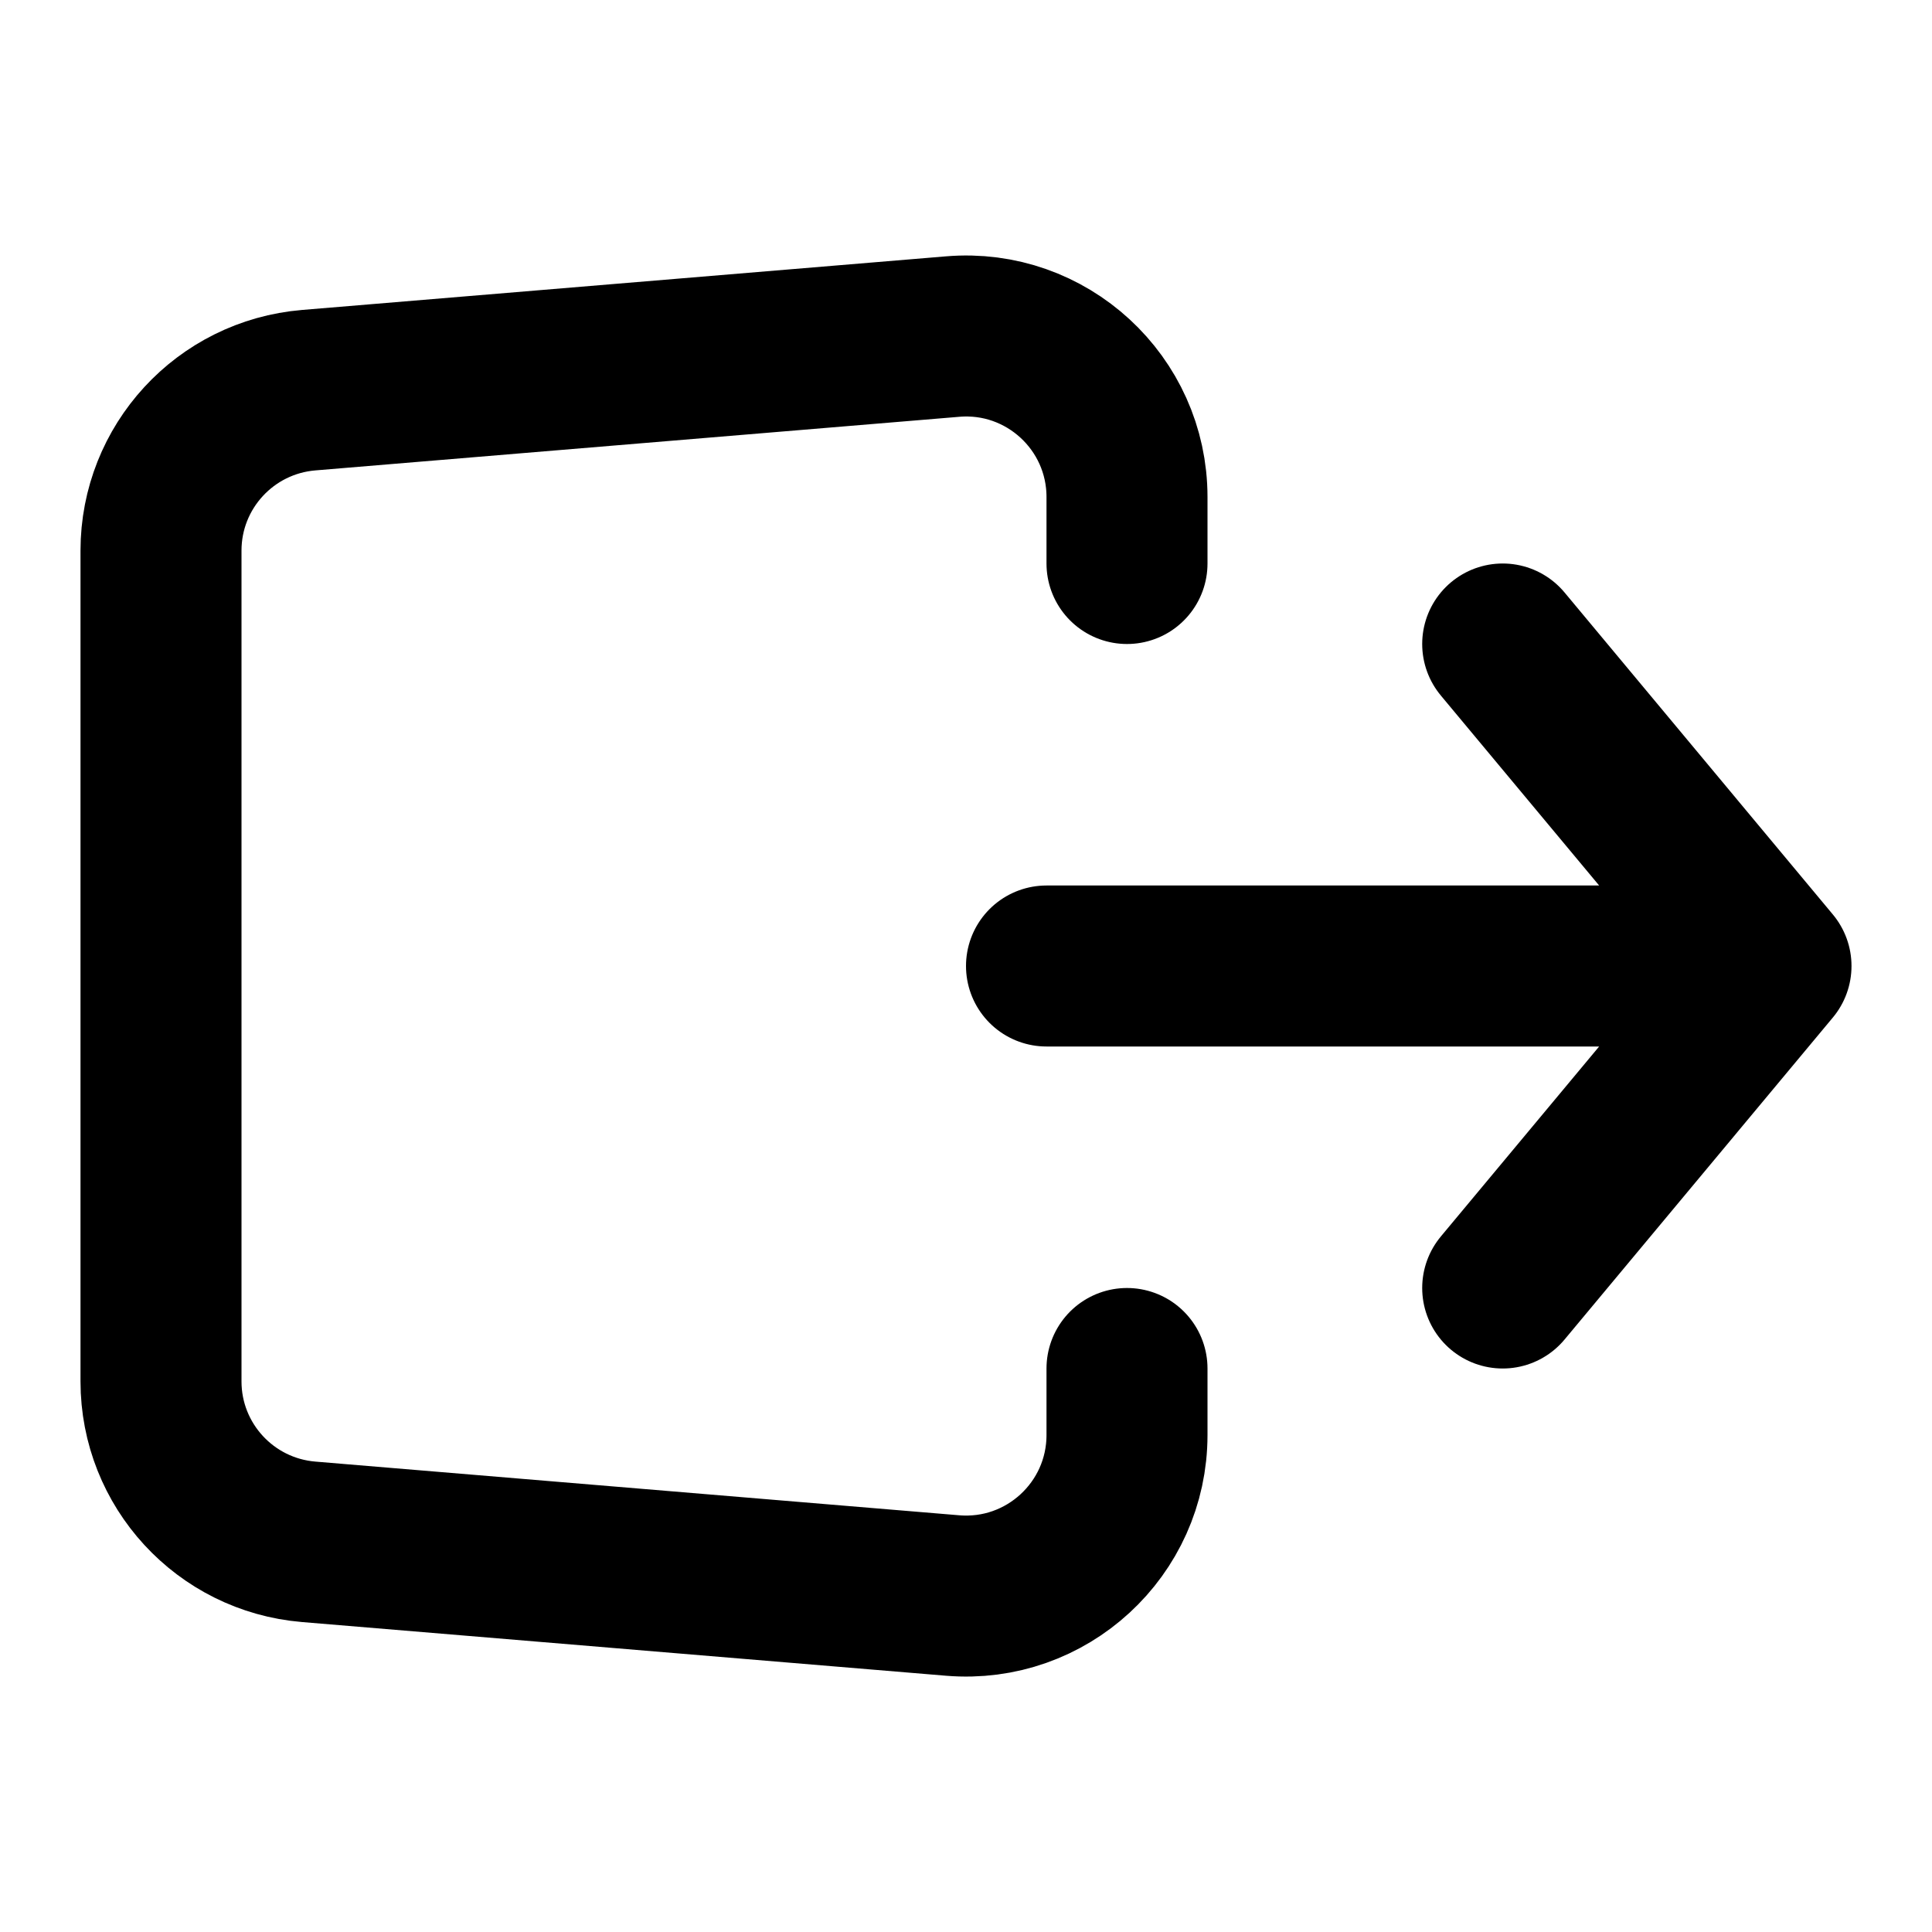
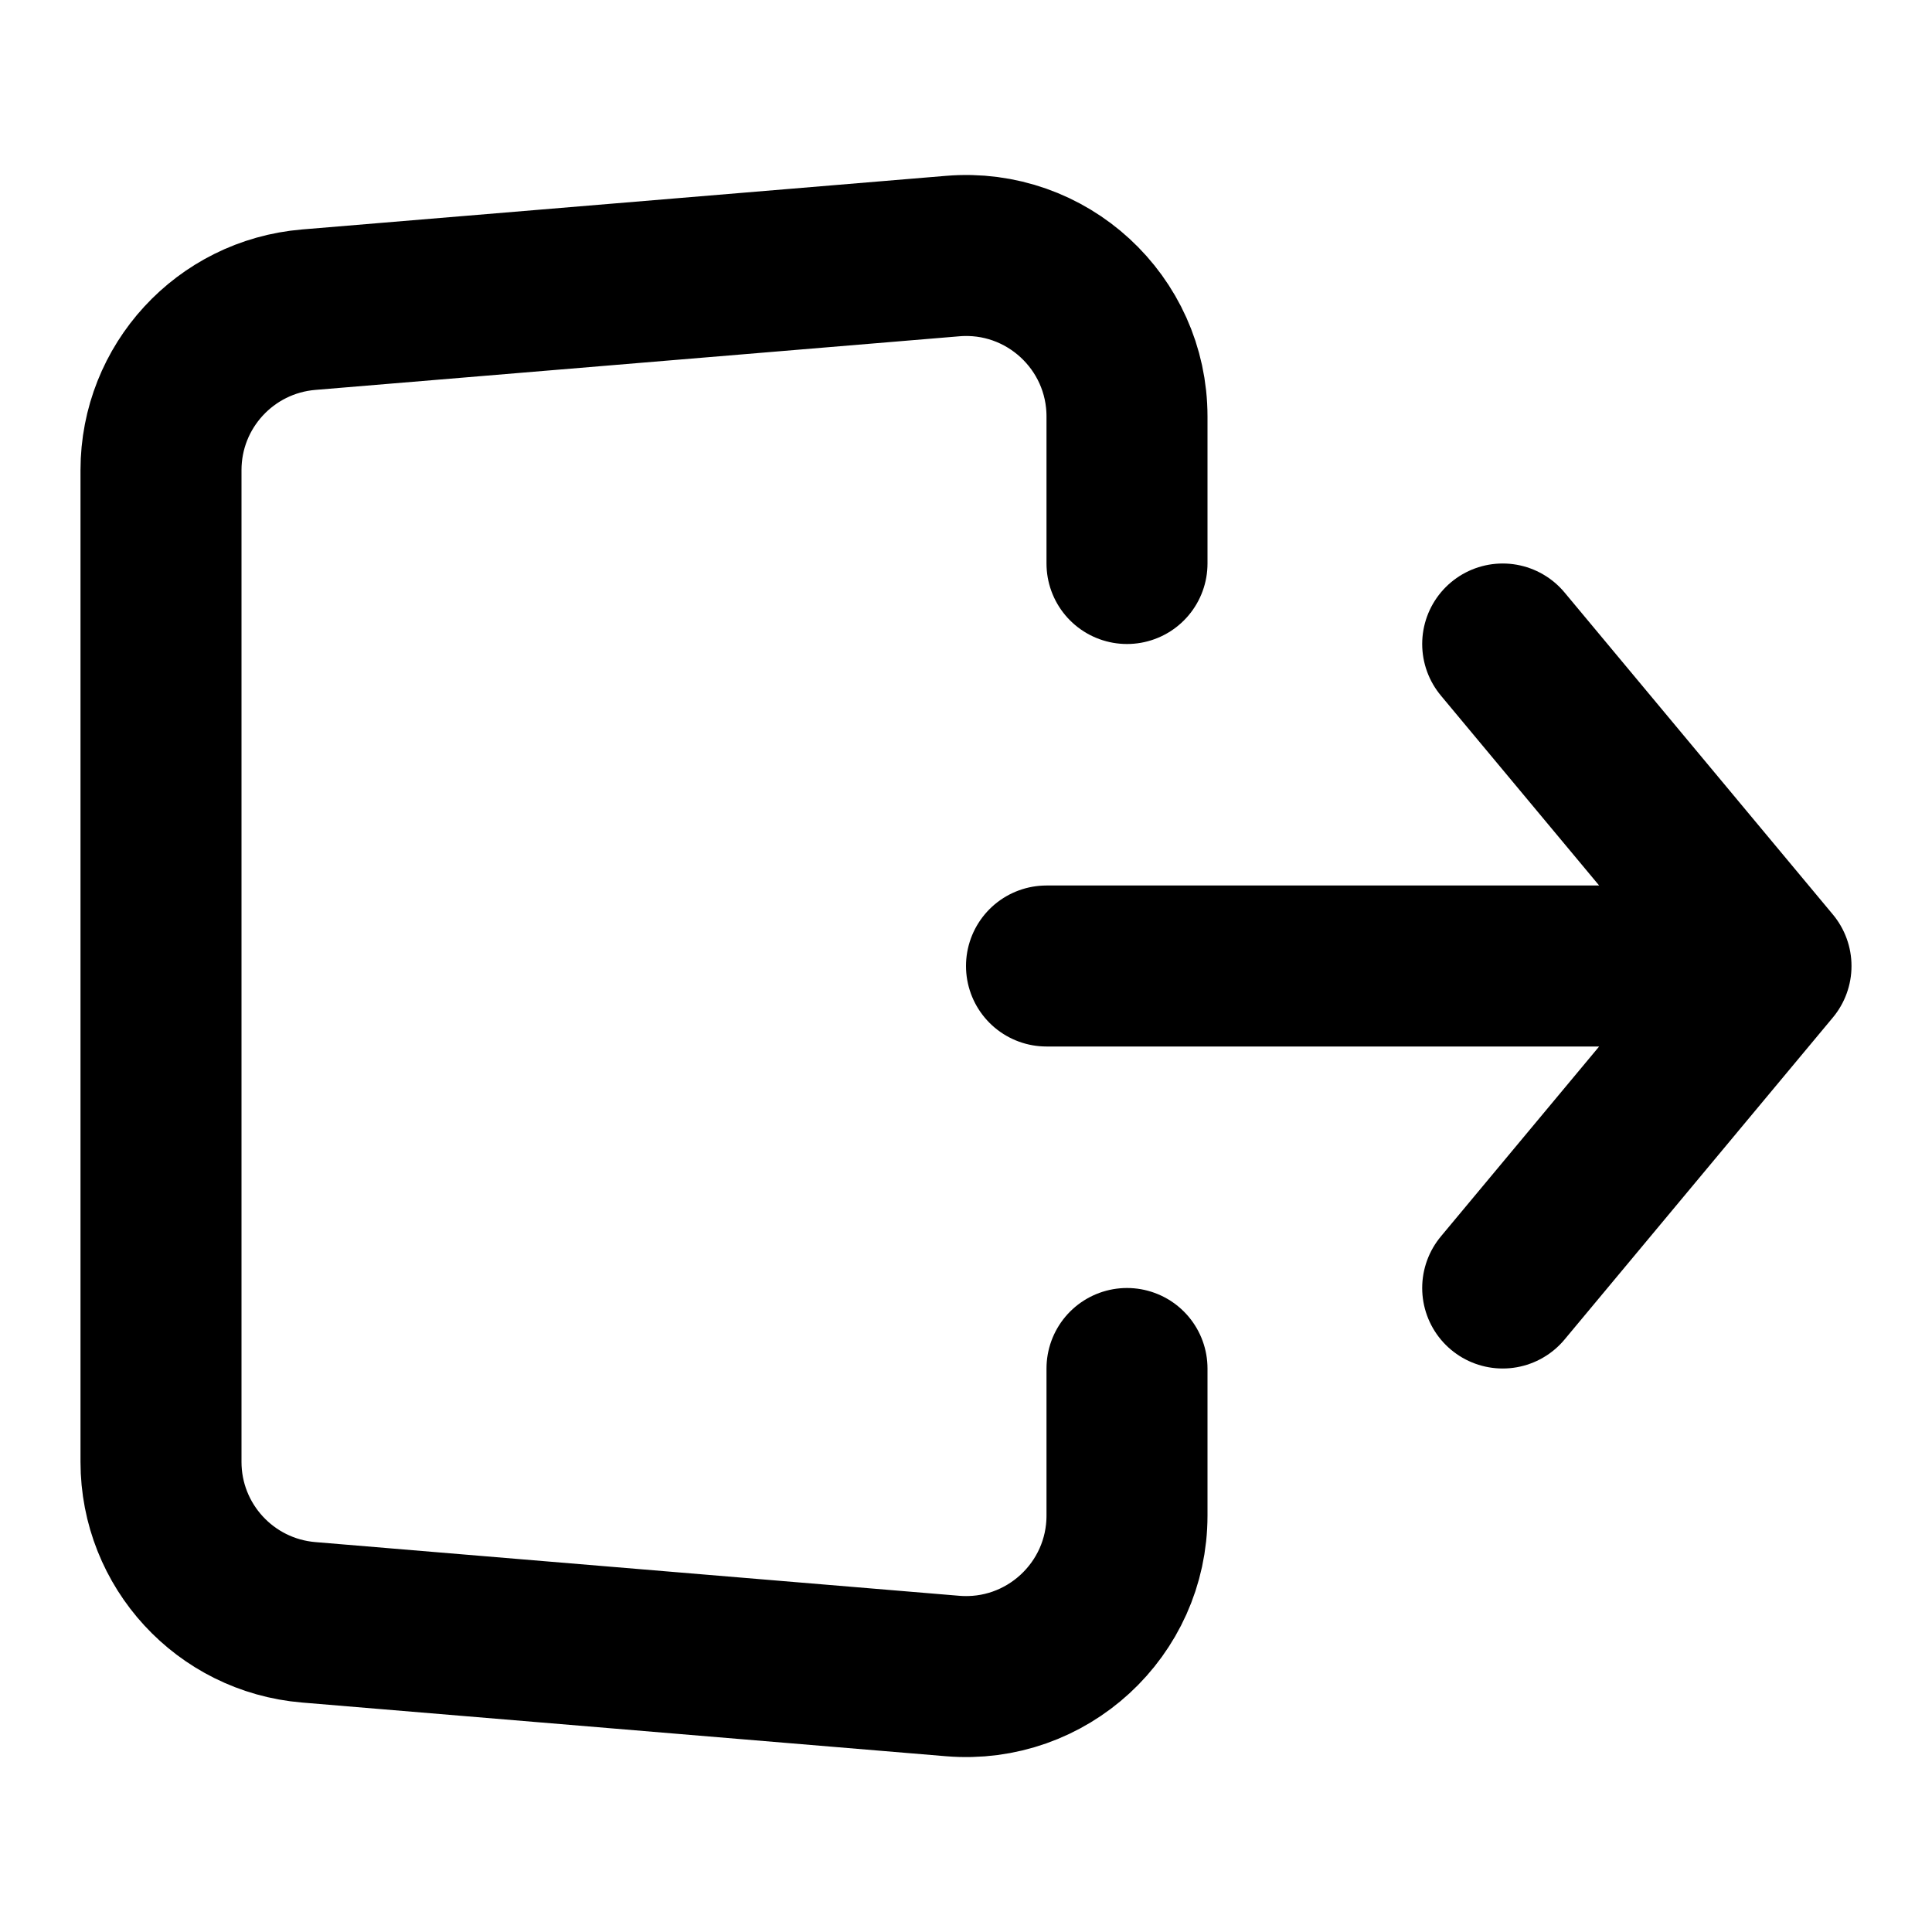
<svg xmlns="http://www.w3.org/2000/svg" width="24" height="24" viewBox="0 0 24 24" fill="none">
  <path d="M13 12H22M22 12L18.667 8M22 12L18.667 16" stroke="black" stroke-width="2" stroke-linecap="round" stroke-linejoin="round" />
-   <path d="M14 7V6.174C14 5.004 13 4.083 11.834 4.181L3.834 4.847C2.797 4.934 2 5.8 2 6.84V17.16C2 18.2 2.797 19.066 3.834 19.153L11.834 19.82C13 19.917 14 18.997 14 17.826V17" stroke="black" stroke-width="2" stroke-linecap="round" stroke-linejoin="round" />
+   <path d="M14 7V5.174C14 4.004 13 3.083 11.834 3.181L3.834 3.847C2.797 3.934 2 4.8 2 5.84V18.16C2 19.2 2.797 20.066 3.834 20.153L11.834 20.82C13 20.917 14 19.997 14 18.826V17" stroke="black" stroke-width="2" stroke-linecap="round" stroke-linejoin="round" />
</svg>
